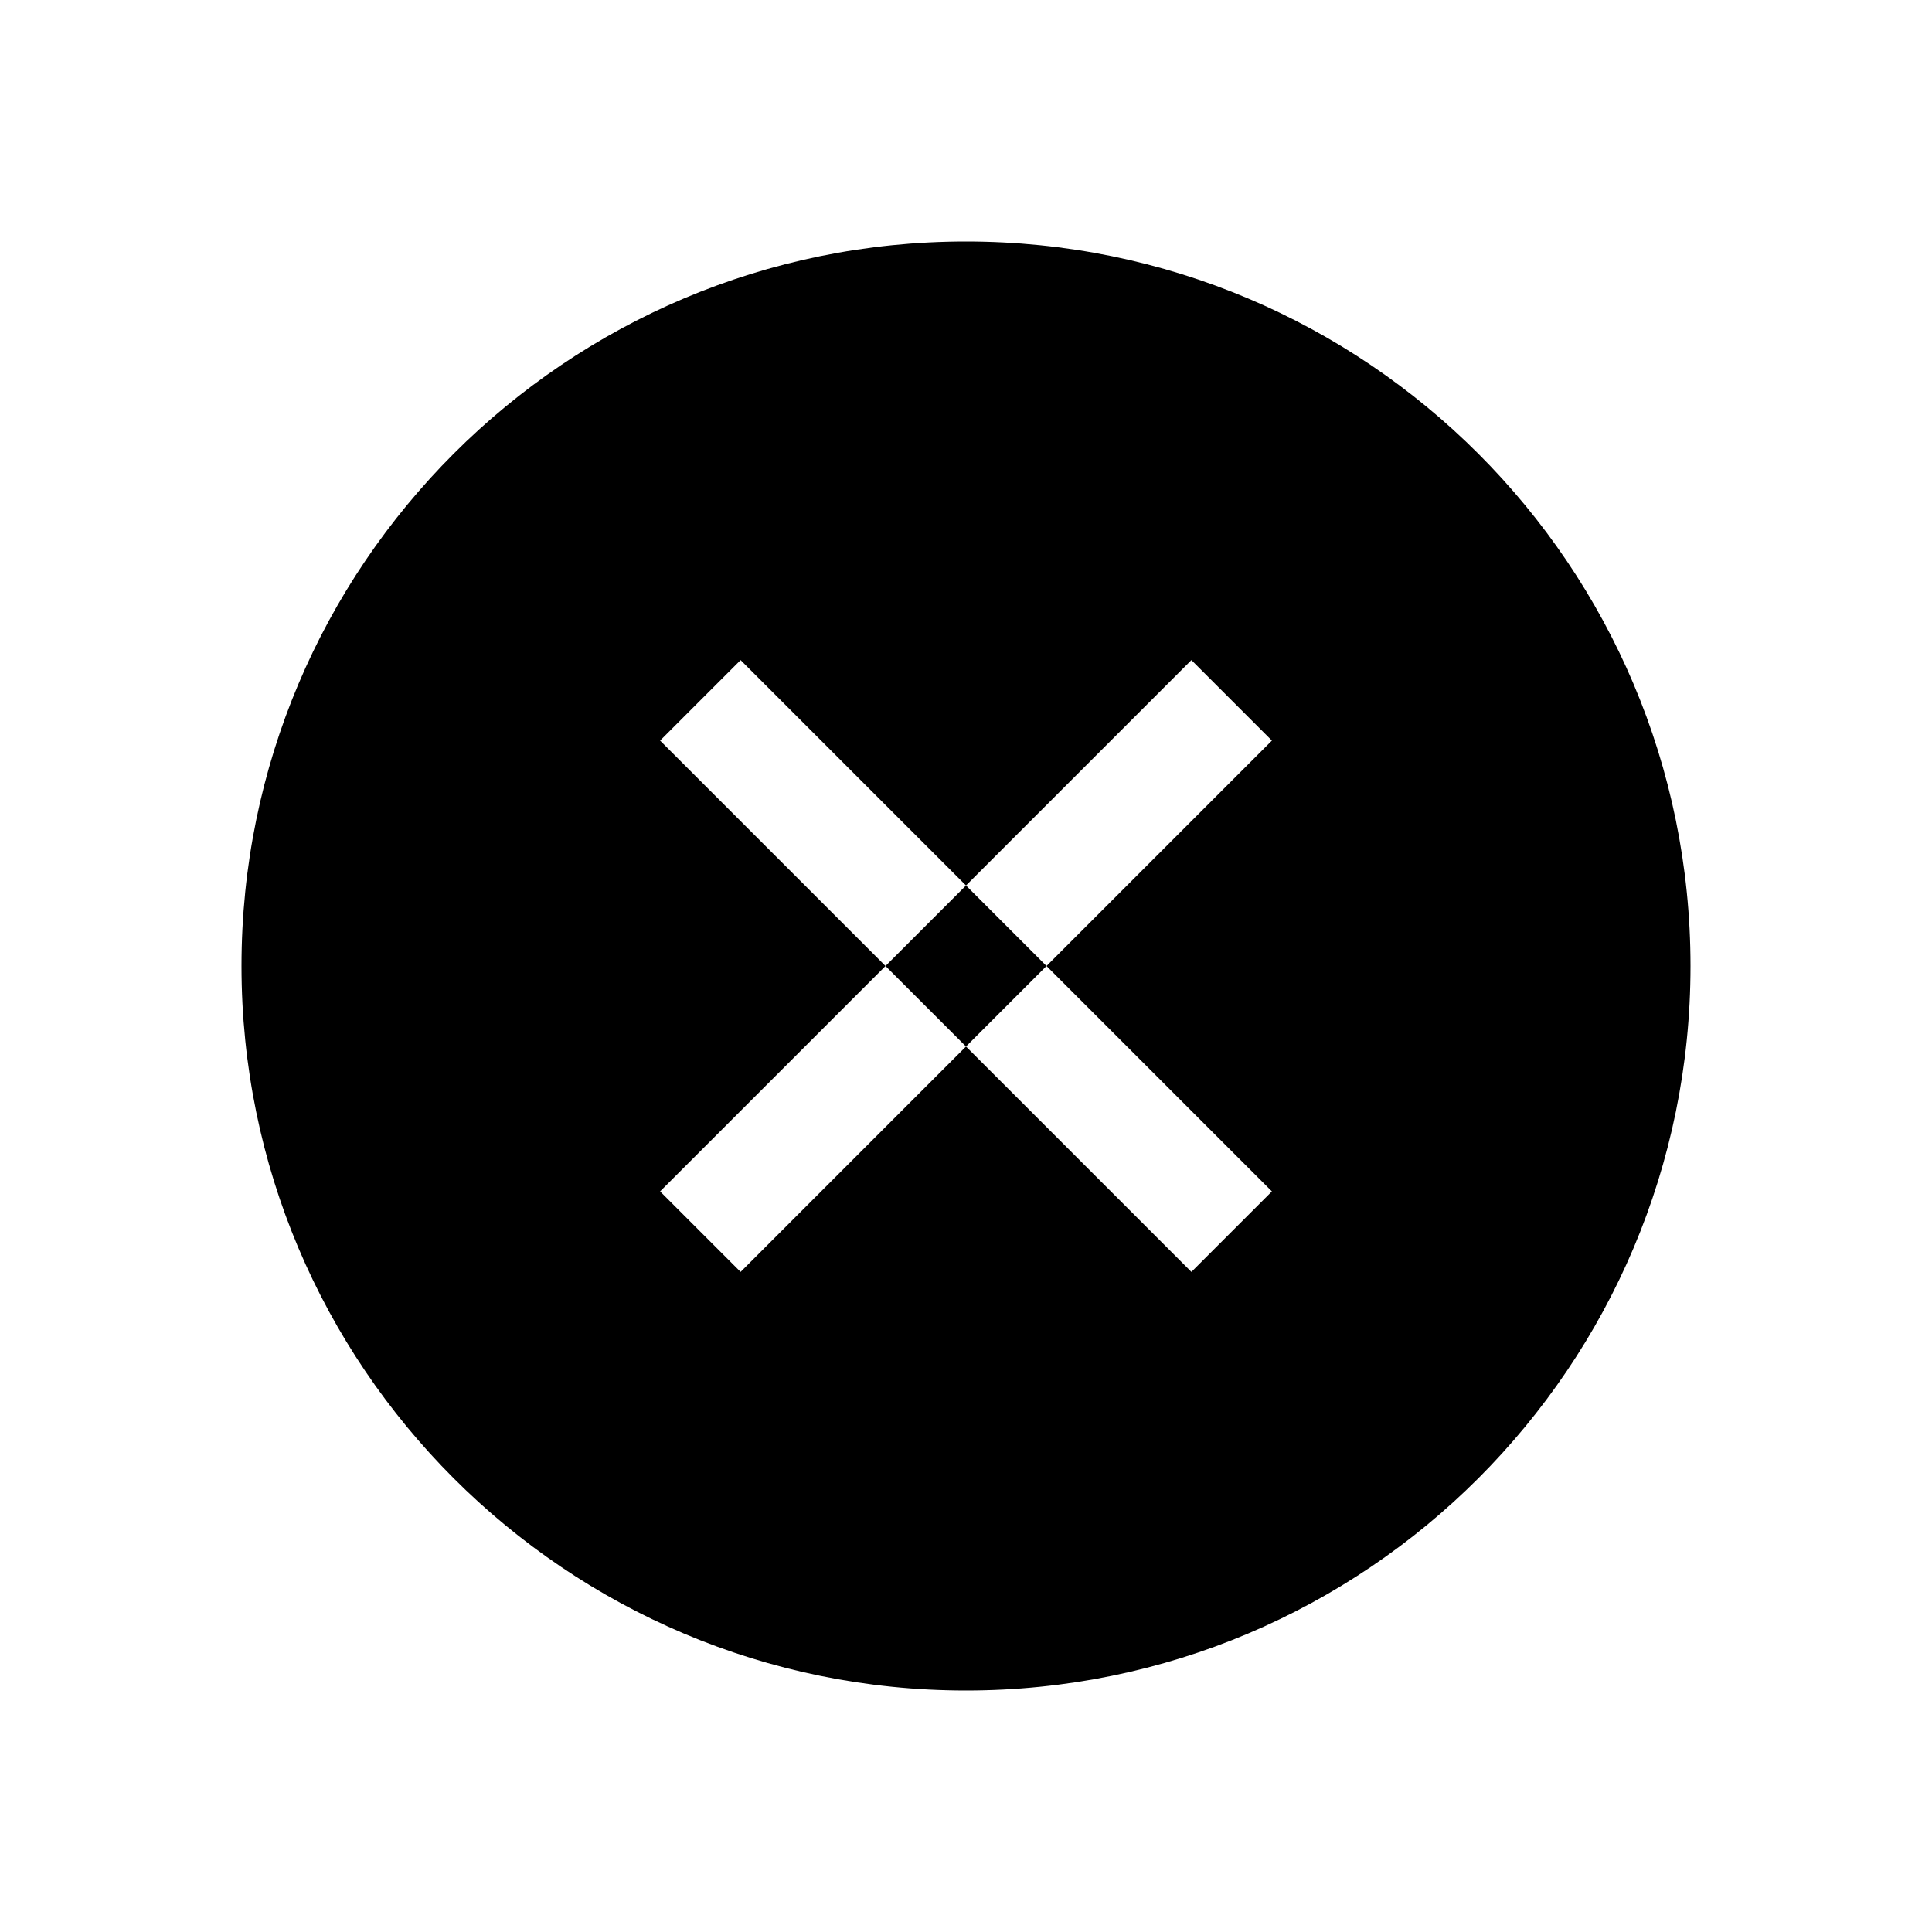
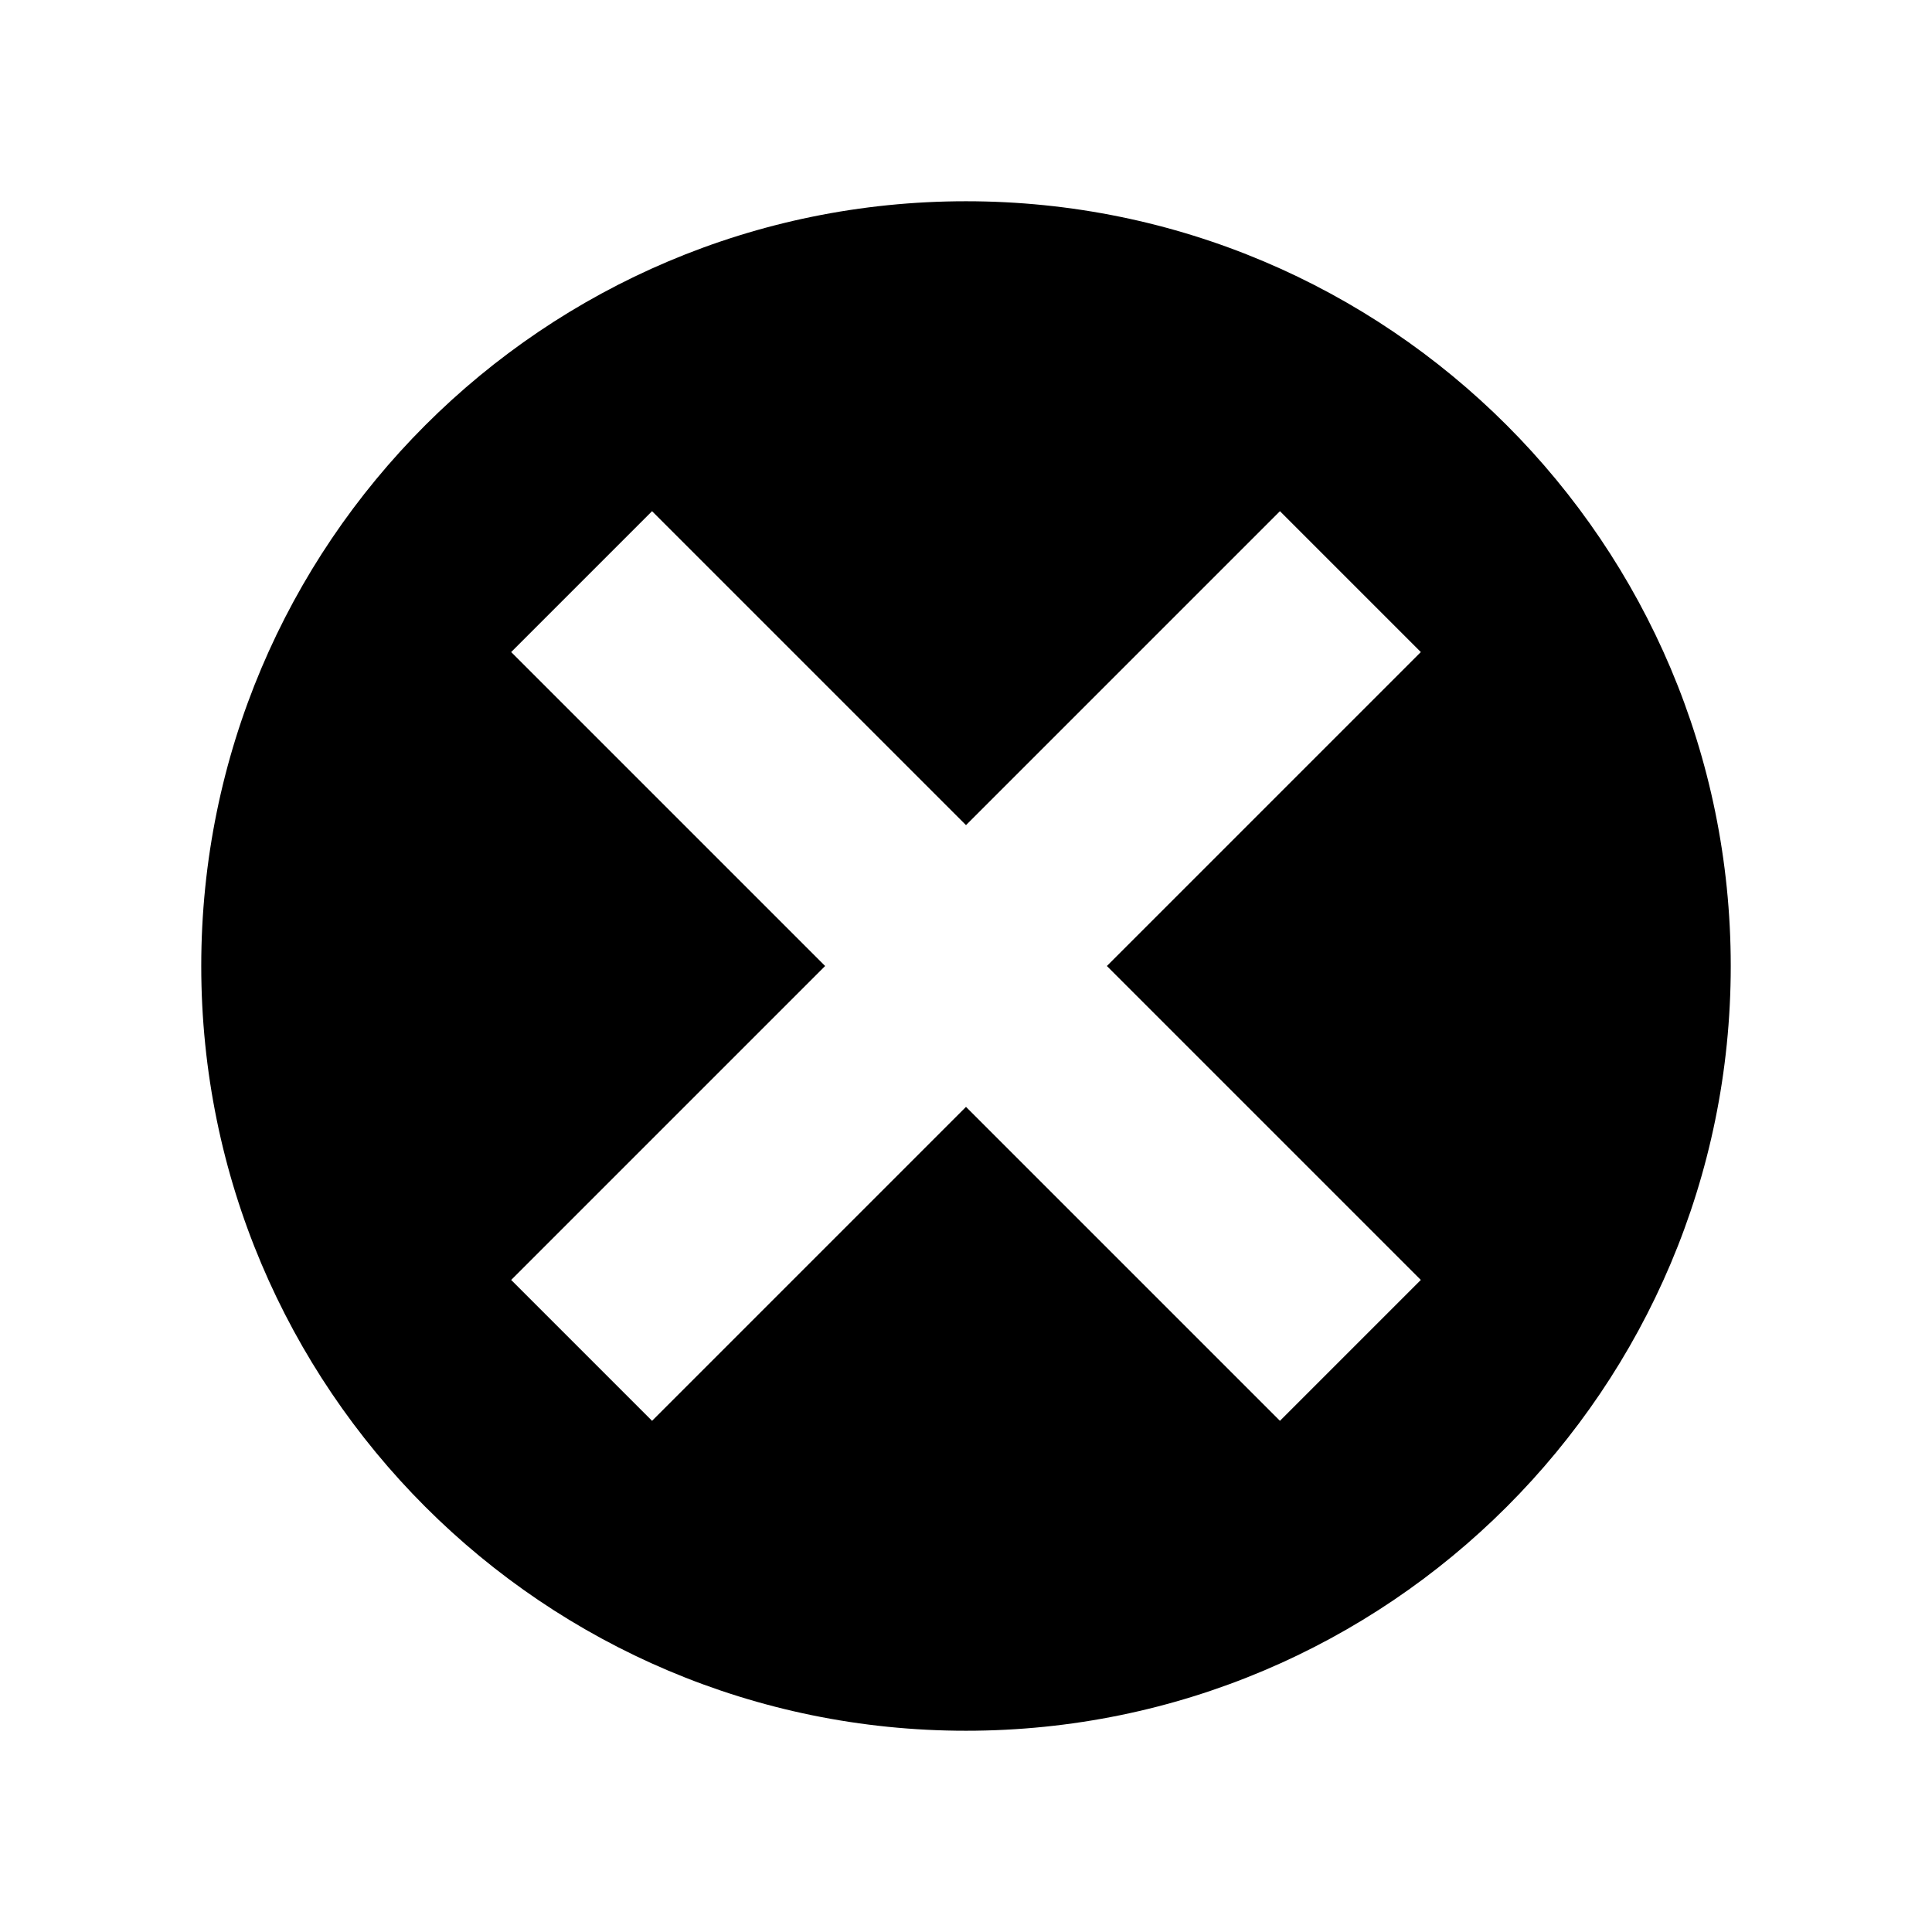
<svg xmlns="http://www.w3.org/2000/svg" width="24" height="24" viewBox="0 0 24 24" fill="currentColor" stroke="none" stroke-width="2.24" stroke-linecap="round" stroke-linejoin="round" fill-rule="evenodd" clip-rule="evenodd" aria-hidden="true">
-   <path d="M12 3a9 9 0 1 0 0 18a9 9 0 1 0 0-18zM9.2 8.2 15.8 14.8 14.8 15.8 8.2 9.2zM14.8 8.2 15.8 9.2 9.2 15.8 8.2 14.8z" />
+   <path d="M12 2.5a9.5 9.5 0 1 0 0 19 9.5 9.5 0 0 0 0-19zM8.1 6.35 12 10.25l3.9-3.9 1.75 1.75-3.9 3.9 3.9 3.9-1.75 1.75-3.9-3.9-3.9 3.9-1.75-1.75 3.9-3.9-3.9-3.9z" />
</svg>
